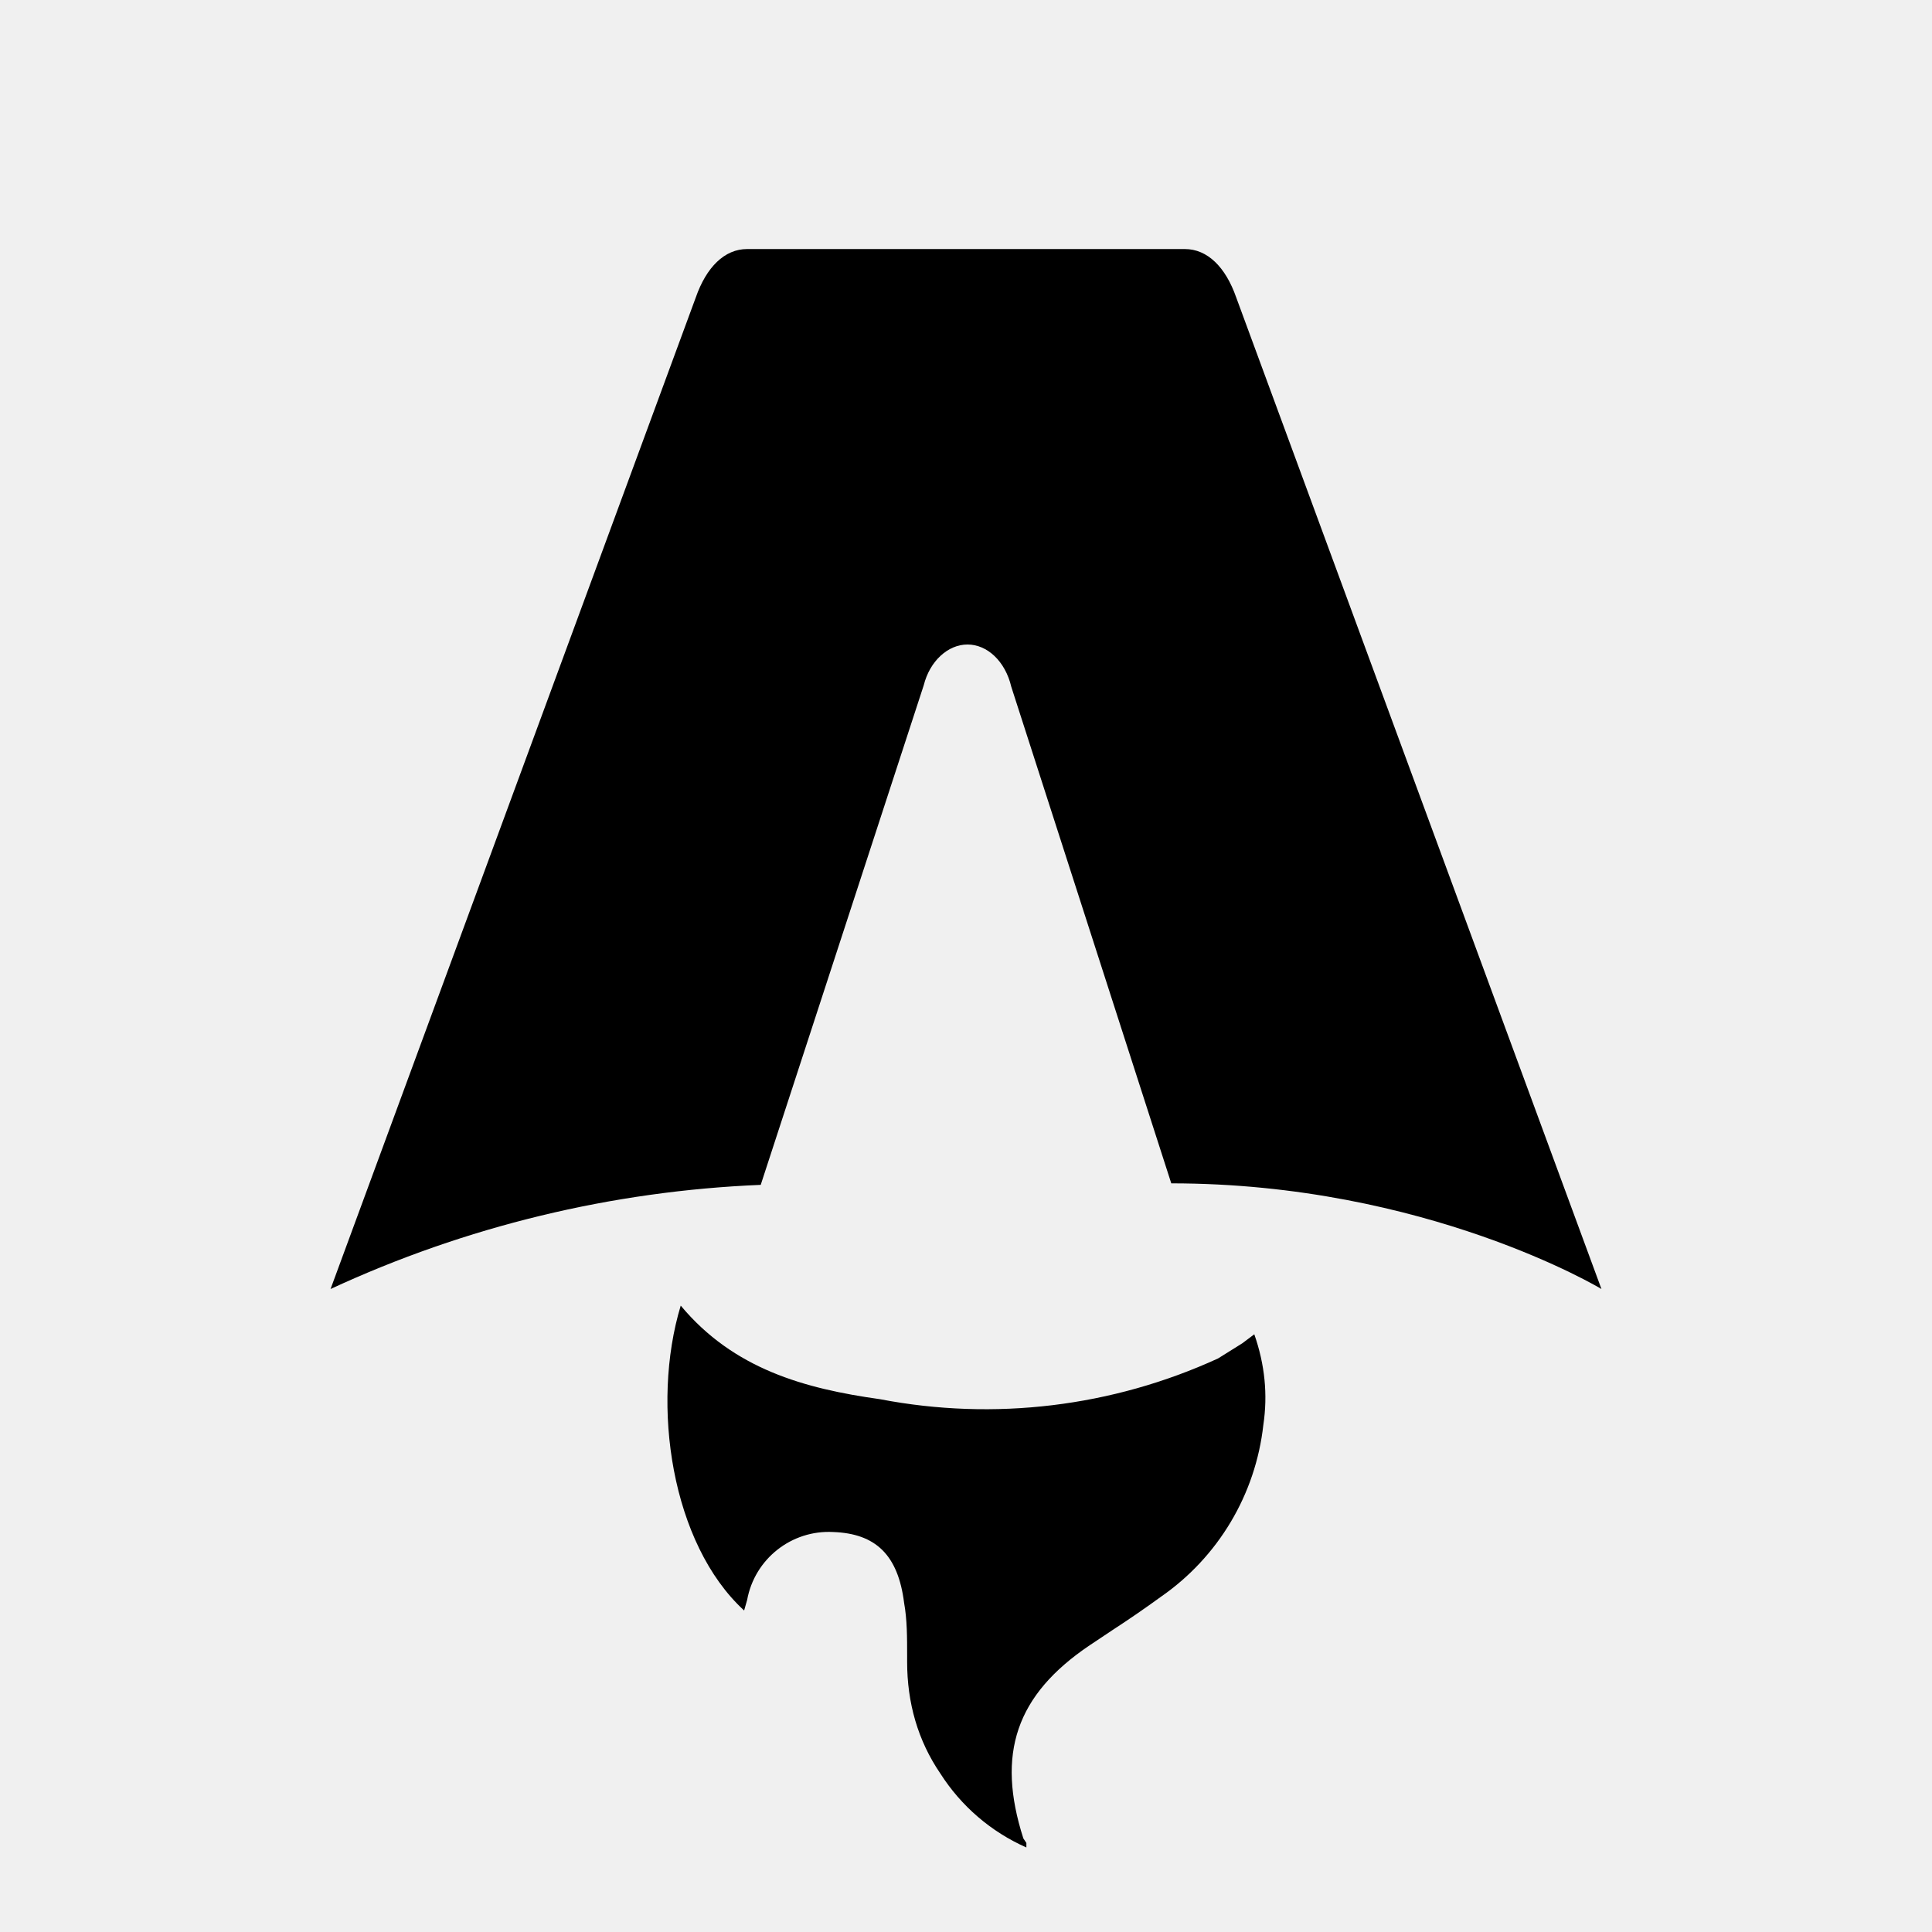
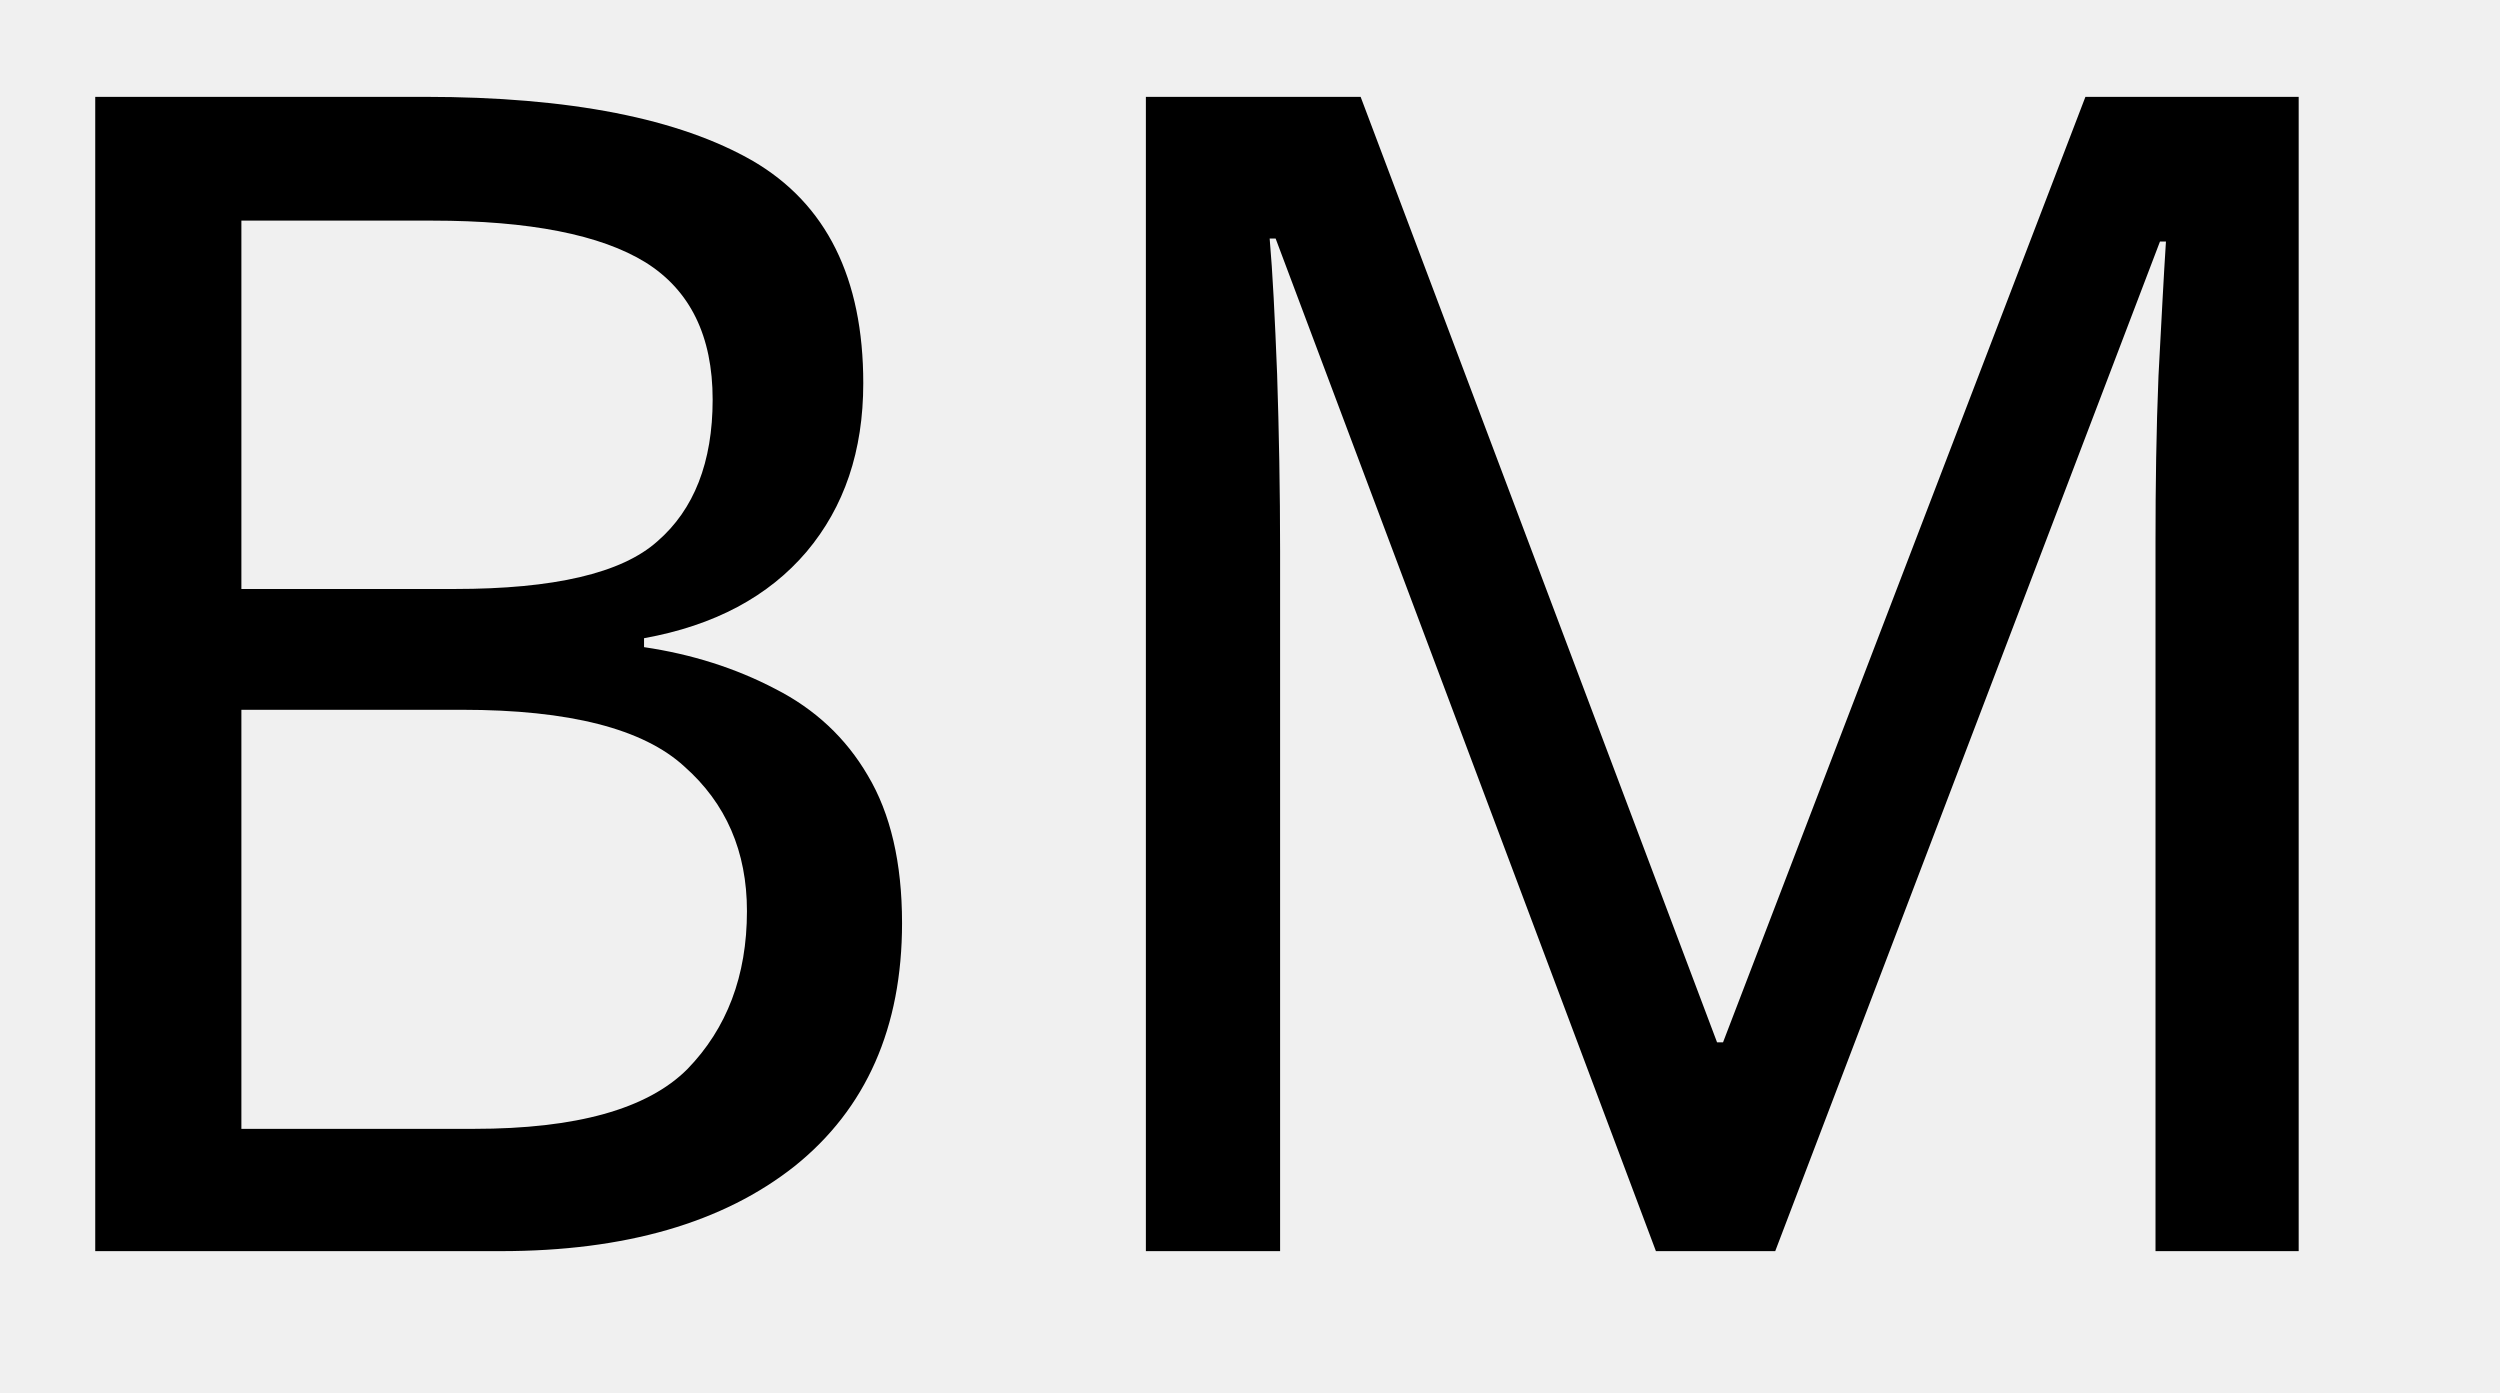
- <svg xmlns="http://www.w3.org/2000/svg" fill="none" viewBox="0 0 128 128">
-   <path d="M50.4 78.5a75.1 75.1 0 0 0-28.5 6.9l24.2-65.7c.7-2 1.9-3.2 3.4-3.2h29c1.5 0 2.7 1.2 3.4 3.2l24.2 65.7s-11.6-7-28.5-7L67 45.5c-.4-1.7-1.6-2.8-2.9-2.8-1.3 0-2.5 1.1-2.9 2.7L50.4 78.5Zm-1.1 28.2Zm-4.2-20.2c-2 6.6-.6 15.8 4.2 20.2a17.5 17.5 0 0 1 .2-.7 5.5 5.5 0 0 1 5.7-4.5c2.8.1 4.3 1.5 4.7 4.7.2 1.1.2 2.3.2 3.5v.4c0 2.7.7 5.2 2.2 7.4a13 13 0 0 0 5.7 4.9v-.3l-.2-.3c-1.8-5.6-.5-9.5 4.4-12.8l1.5-1a73 73 0 0 0 3.2-2.2 16 16 0 0 0 6.8-11.4c.3-2 .1-4-.6-6l-.8.6-1.6 1a37 37 0 0 1-22.4 2.7c-5-.7-9.7-2-13.2-6.2Z" />
-   <style>
-         path { fill: #000; }
-         @media (prefers-color-scheme: dark) {
-             path { fill: #FFF; }
-         }
-     </style>
+ <svg xmlns="http://www.w3.org/2000/svg" width="26.193mm" height="14.59mm" viewBox="0 0 26.193 14.59" version="1.1" id="svg1">
+   <defs id="defs1" />
+   <g id="layer1" transform="translate(-64.60375,-100.4697)">
+     <text xml:space="preserve" style="font-weight:bold;font-size:7.761px;font-family:Poppins;-inkscape-font-specification:'Poppins, Bold';fill:#000000;fill-opacity:1;stroke:none;stroke-width:0.14" x="63.96" y="113.576" id="text1">
+       <tspan id="tspan1" style="font-style:normal;font-variant:normal;font-weight:normal;font-stretch:normal;font-size:16.933px;font-family:'Bookerly Display';-inkscape-font-specification:'Bookerly Display, Normal';font-variant-ligatures:normal;font-variant-caps:normal;font-variant-numeric:normal;font-variant-east-asian:normal;fill:#000000;fill-opacity:1;stroke:none;stroke-width:0.14" x="63.96" y="113.576" rotate="0 5 0" dx="0 -1" dy="0 0.11">BM</tspan>
+     </text>
+   </g>
</svg>
